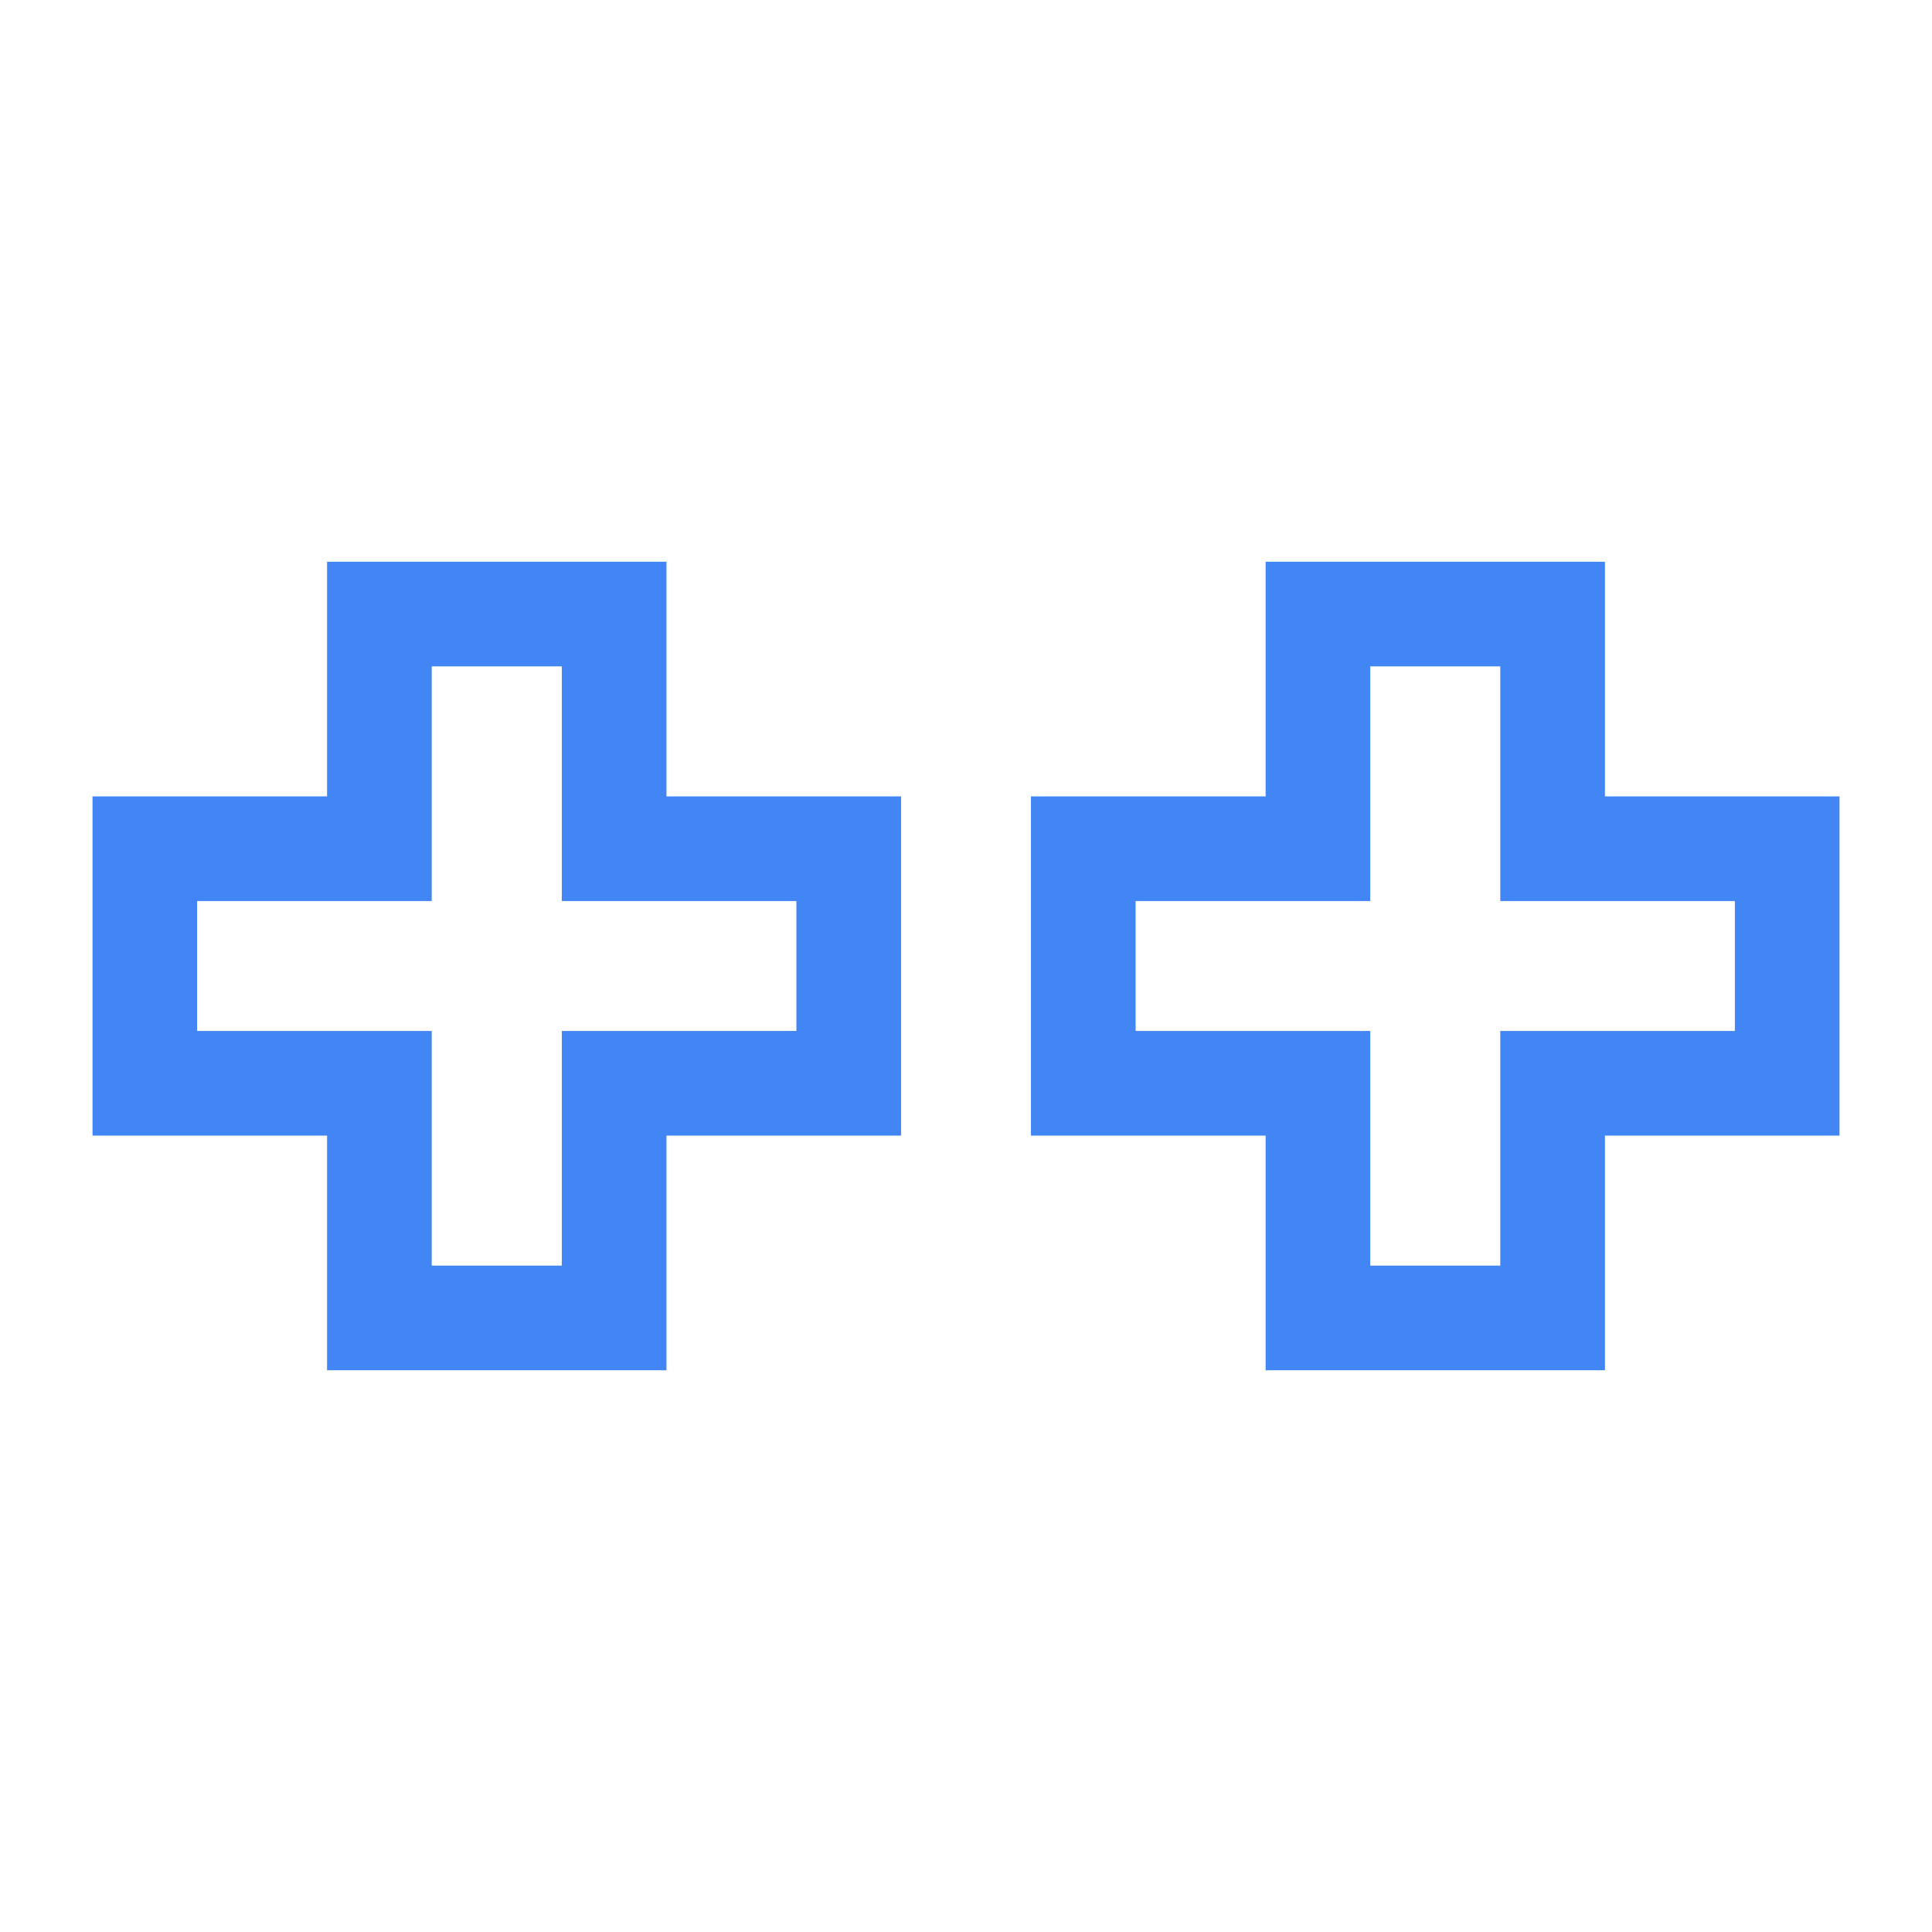
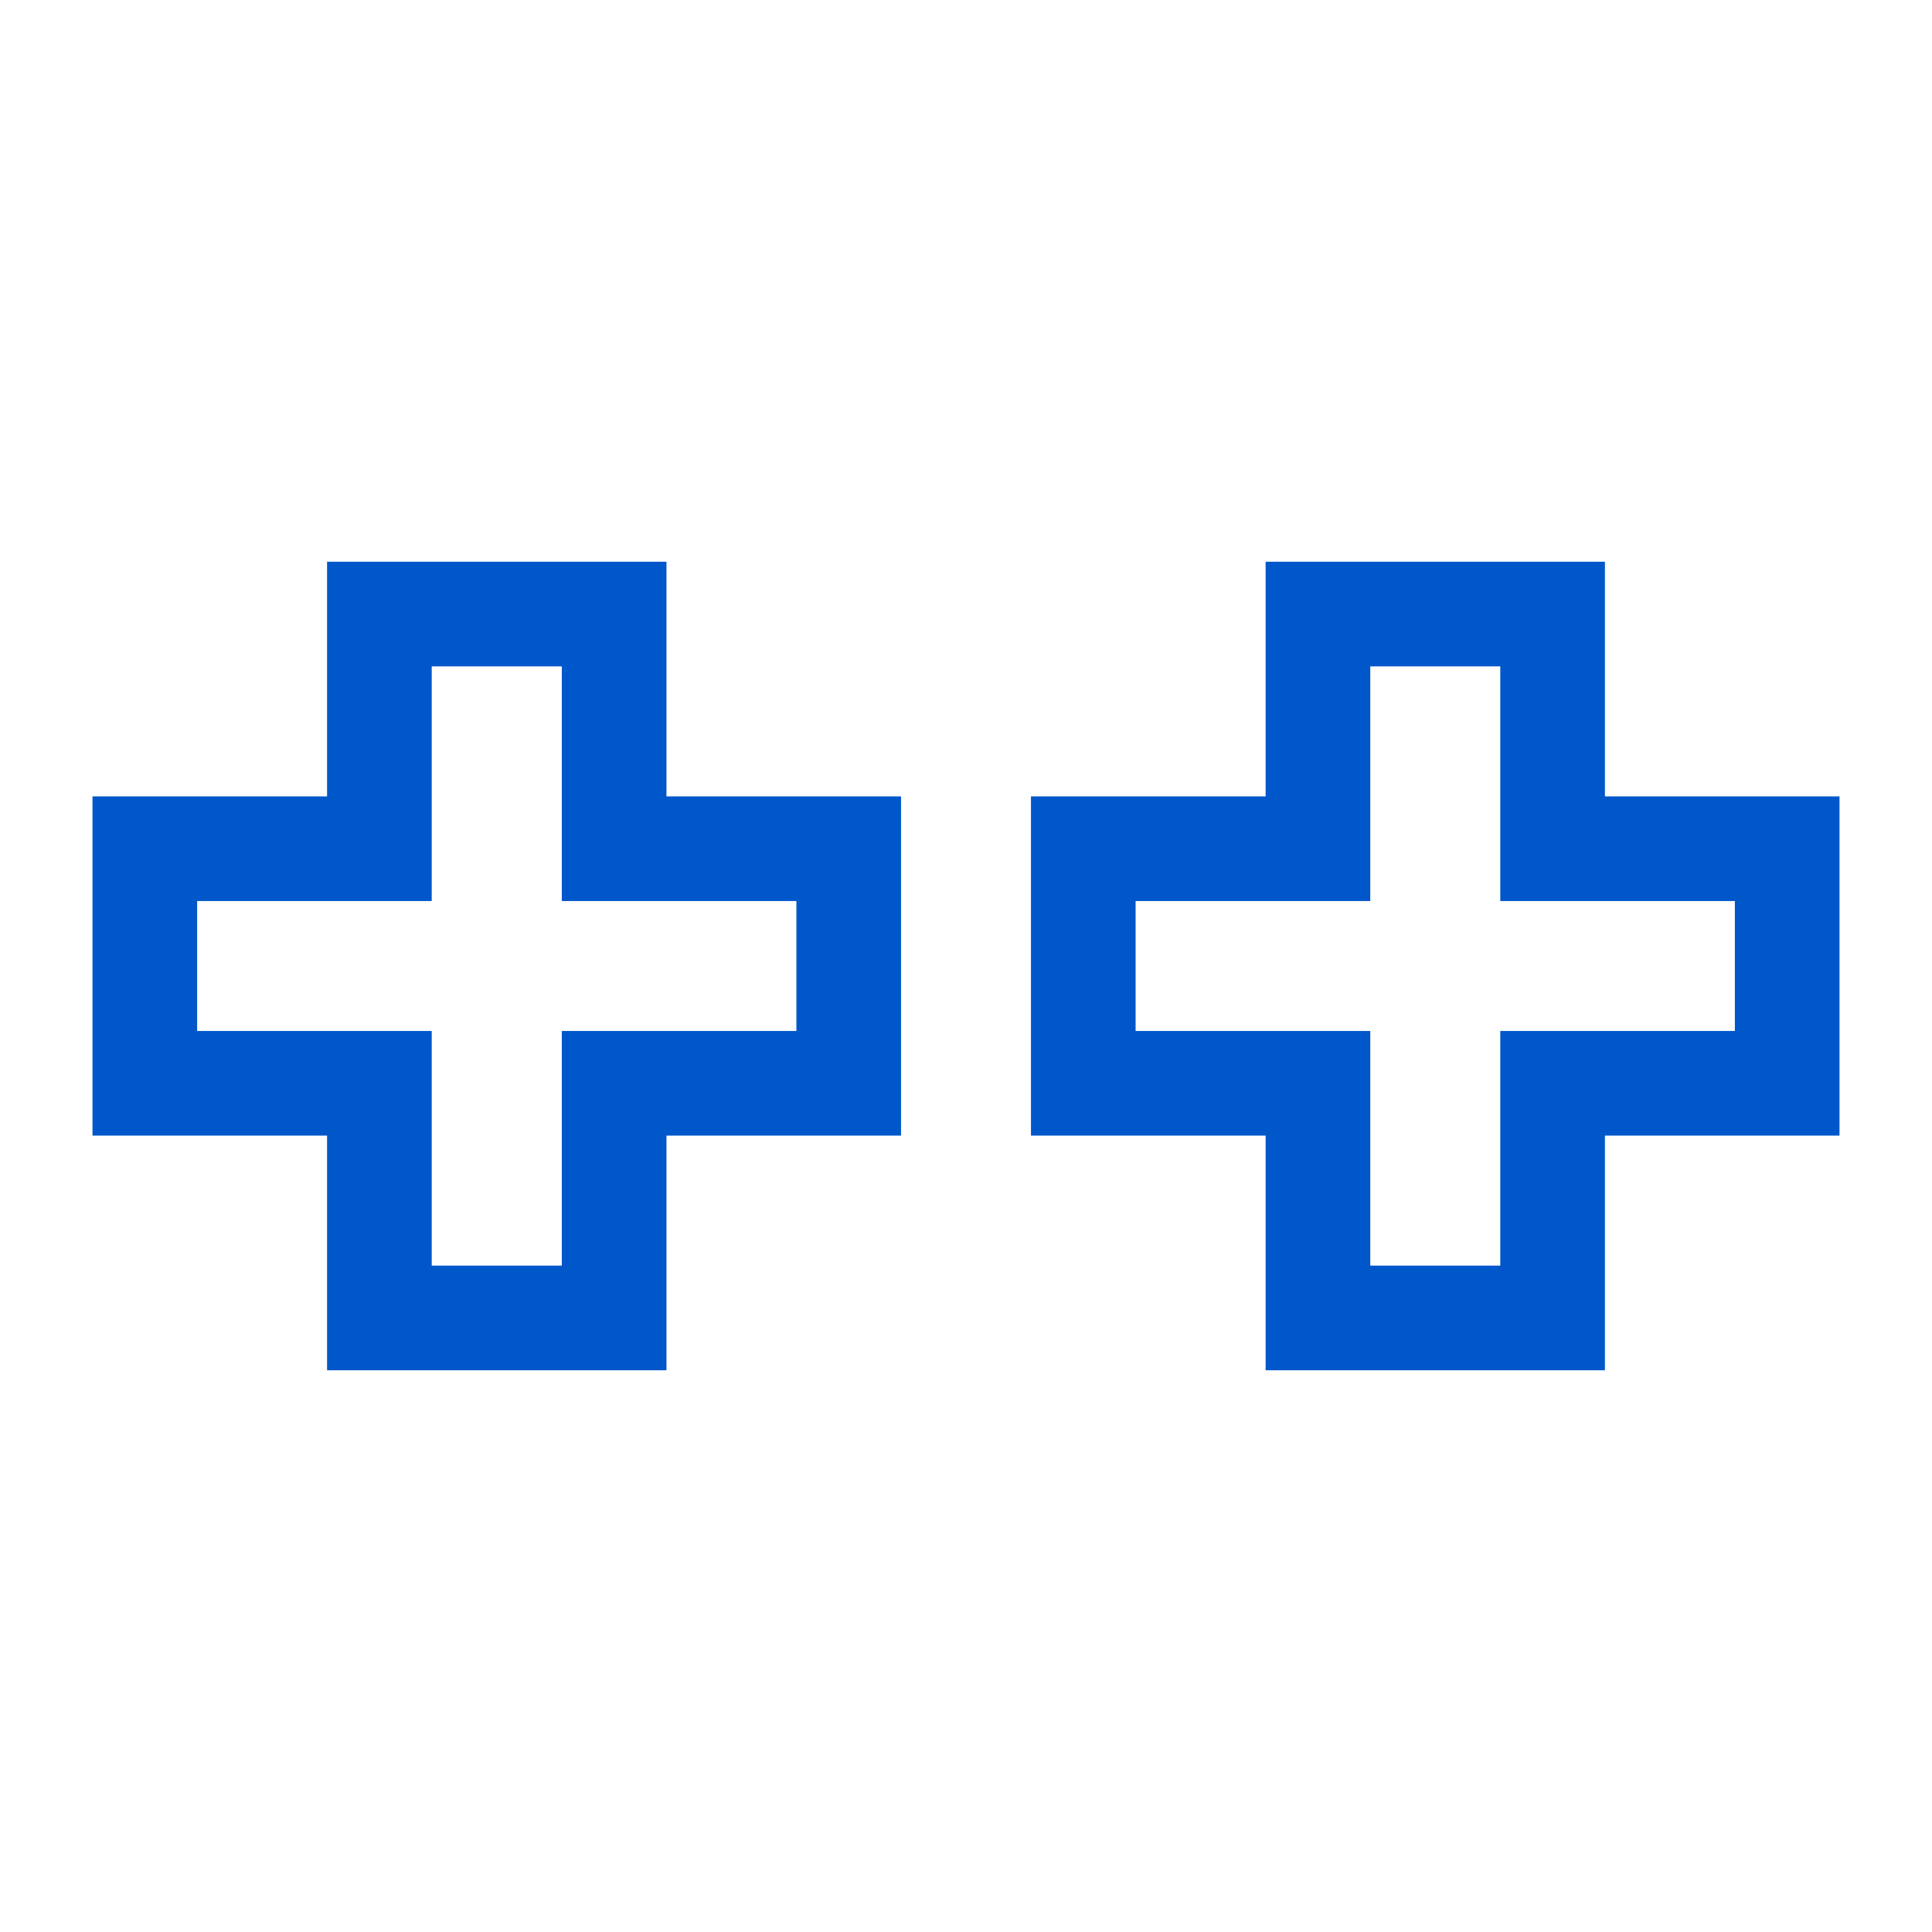
<svg xmlns="http://www.w3.org/2000/svg" width="24" height="24" viewBox="0 0 24 24" fill="none">
-   <path d="M7.629 16.372H4.713V13.457H1.799V10.543H4.713V7.628H7.629V10.543H10.543V13.457H7.629V16.372Z" stroke-width="1.3" stroke="#4285F4" />
-   <path d="M19.287 16.372H16.372V13.457H13.457V10.543H16.372V7.628H19.287V10.543H22.201V13.457H19.287V16.372Z" stroke-width="1.3" stroke="#4285F4" />
+   <path d="M7.629 16.372H4.713V13.457H1.799V10.543H4.713V7.628H7.629V10.543H10.543V13.457H7.629V16.372Z" stroke-width="1.3" stroke="#0057CA" />
+   <path d="M19.287 16.372H16.372V13.457H13.457V10.543H16.372V7.628H19.287V10.543H22.201V13.457H19.287V16.372Z" stroke-width="1.3" stroke="#0057CA" />
</svg>
